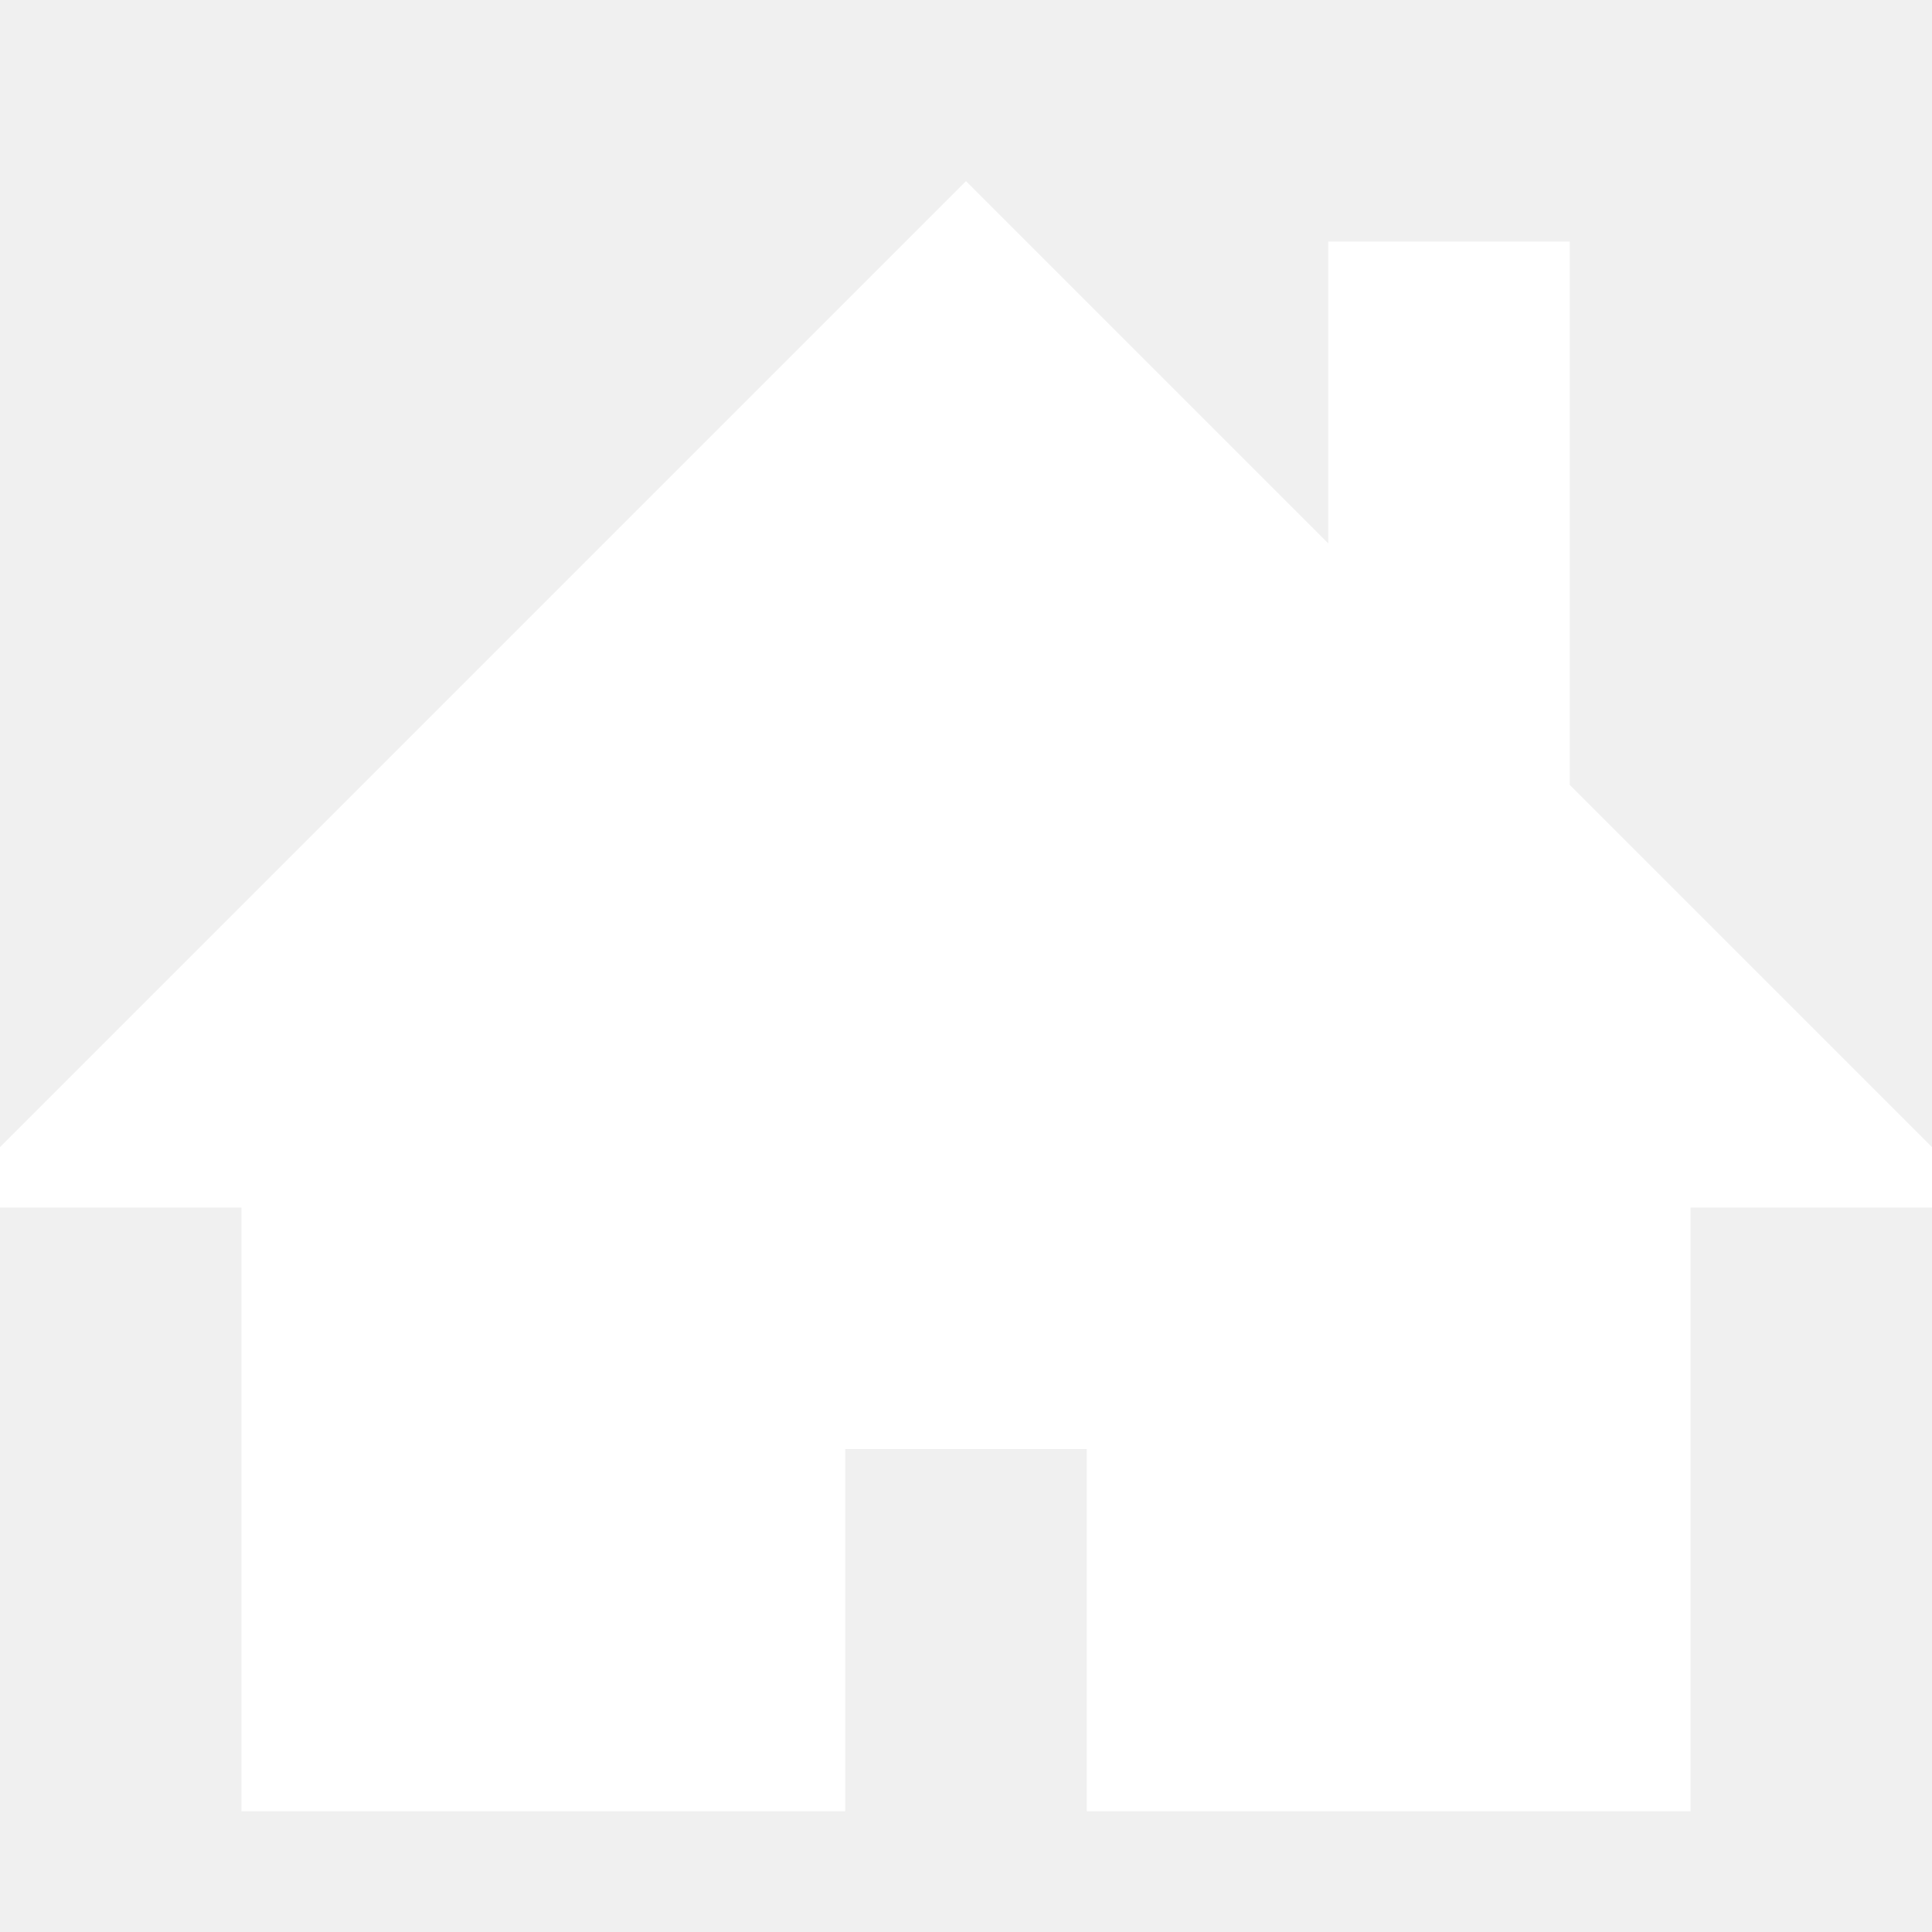
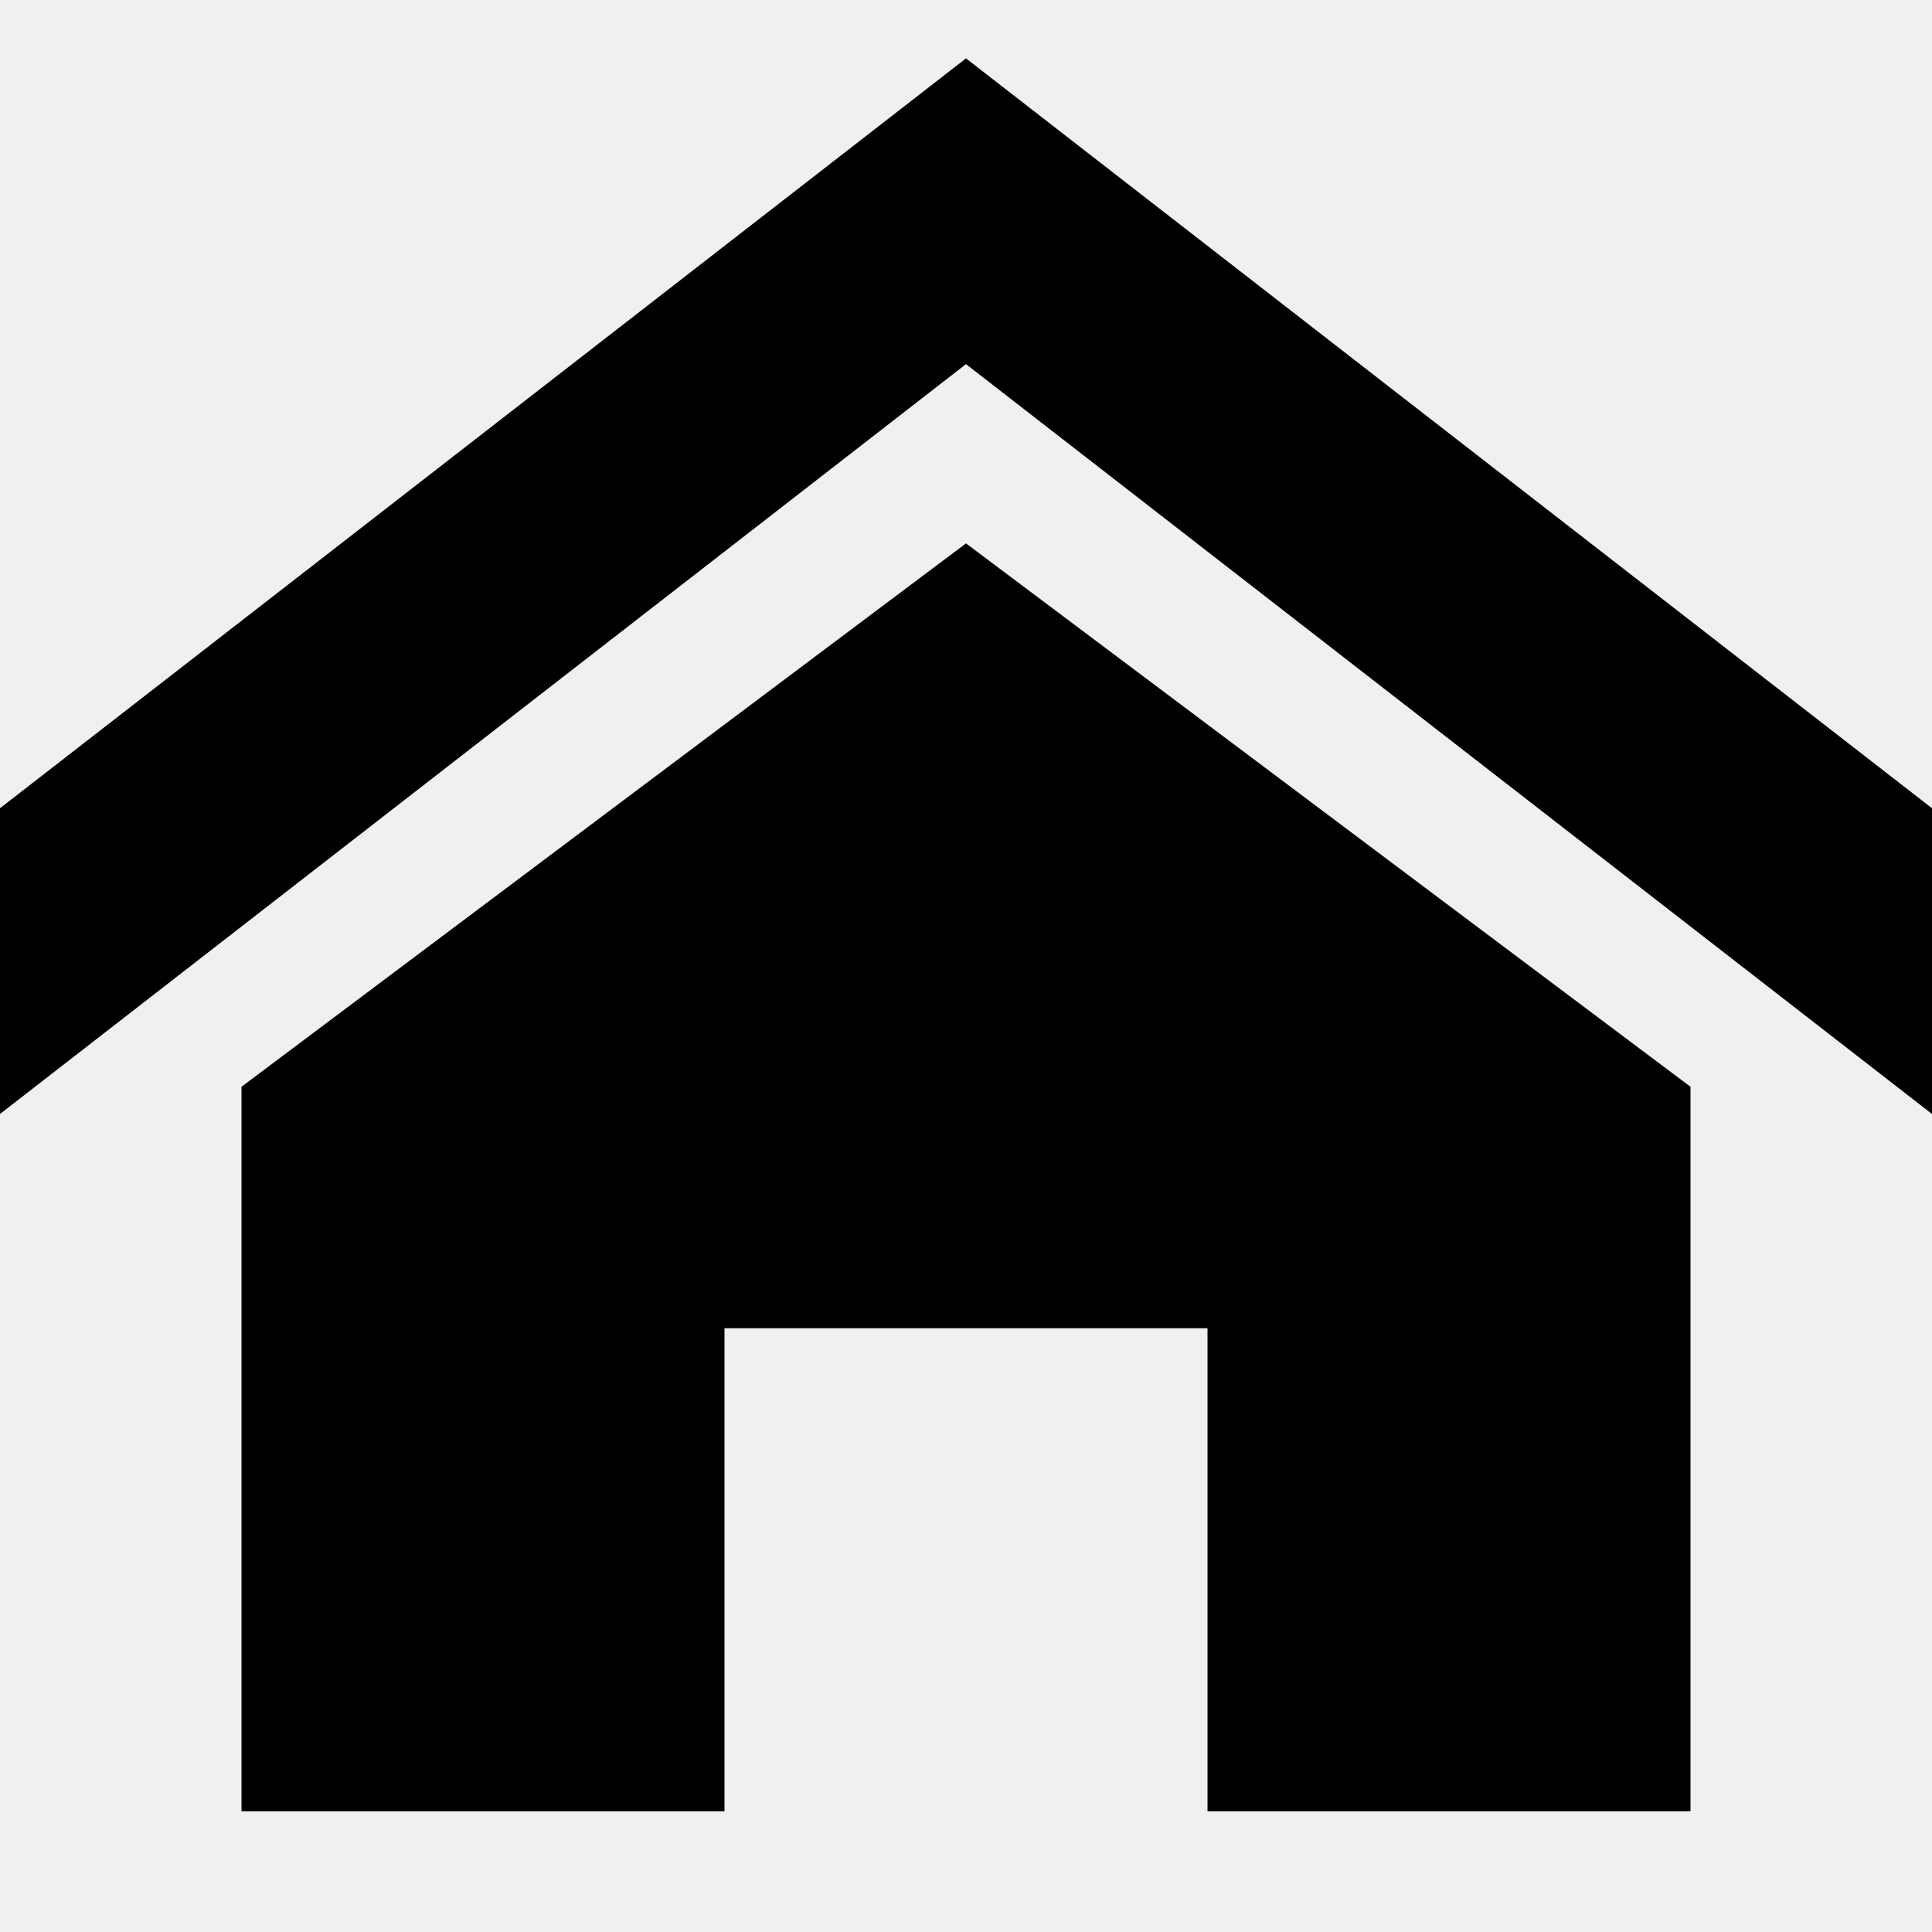
<svg xmlns="http://www.w3.org/2000/svg" version="1.1" width="32" height="32" viewBox="0 0 32 32">
-   <g fill="#ffffff">
-     <path d="M32 19l-6-6v-9h-4v5l-6-6-16 16v1h4v10h10v-6h4v6h10v-10h4z" />
-   </g>
+   <path d="M32 18.451l-16-12.42-16 12.42v-5.064l16-12.42 16 12.42zM28 18v12h-8v-8h-8v8h-8v-12l12-9z" />
</svg>
